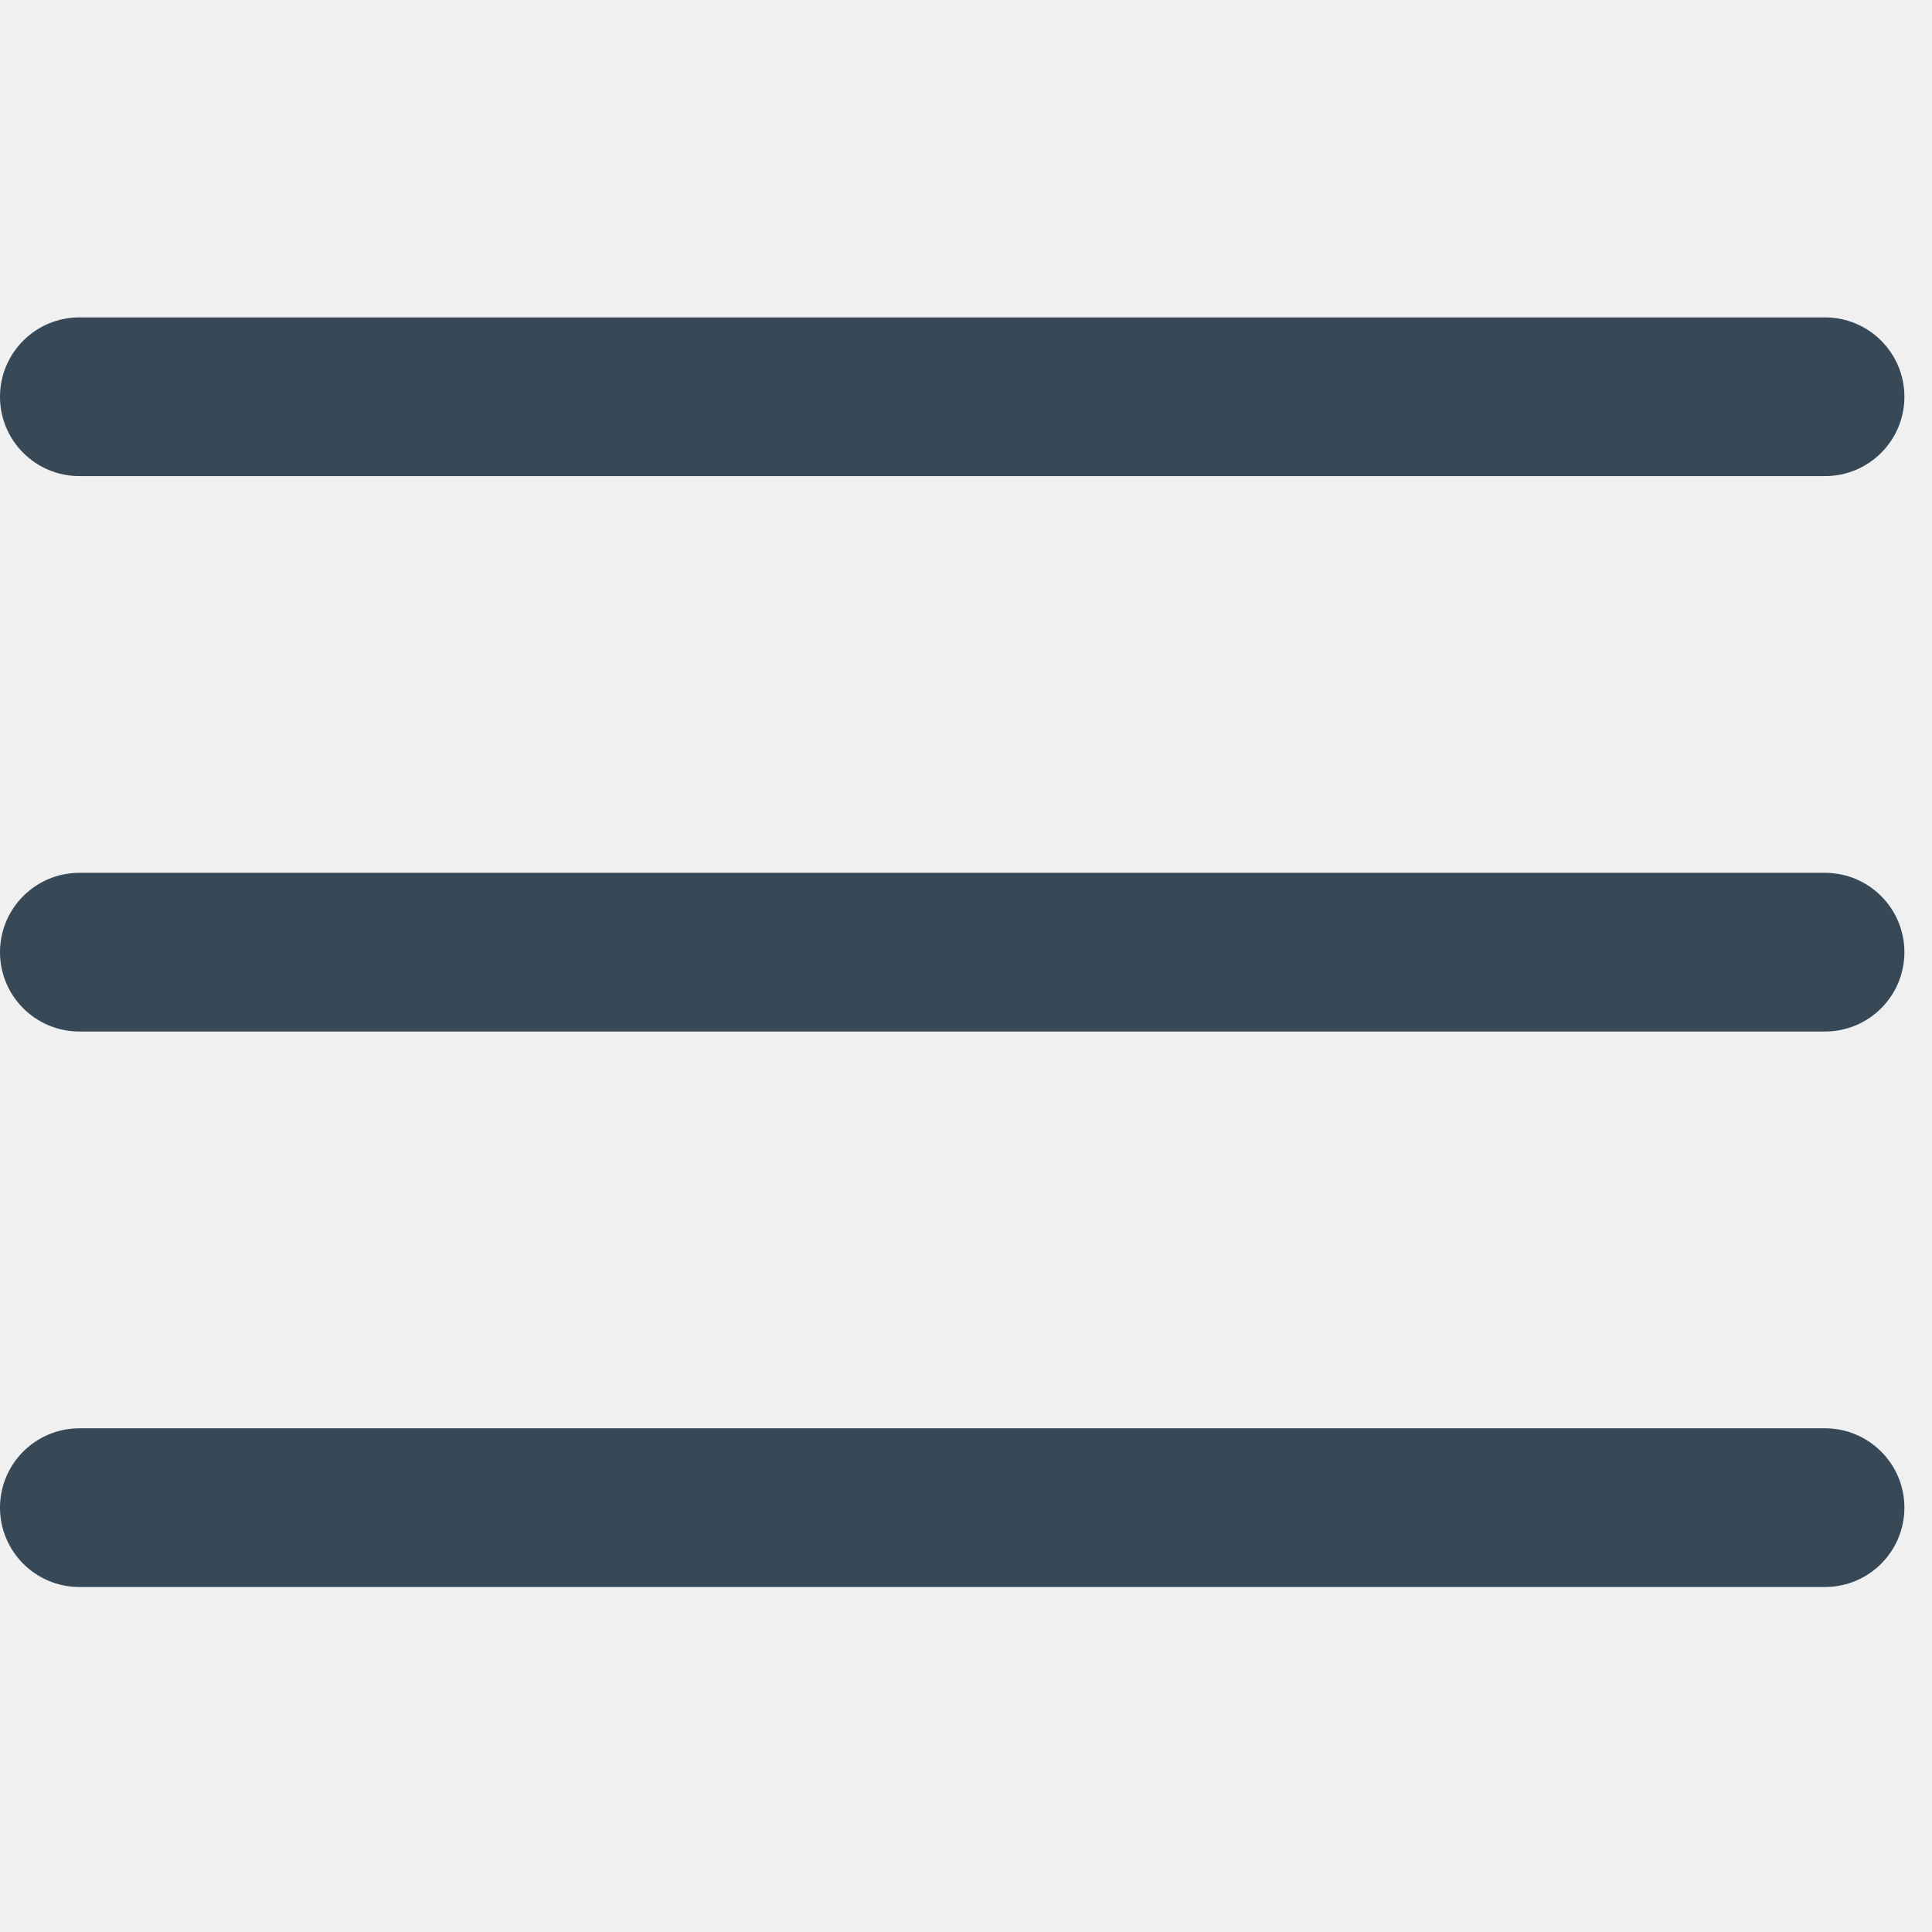
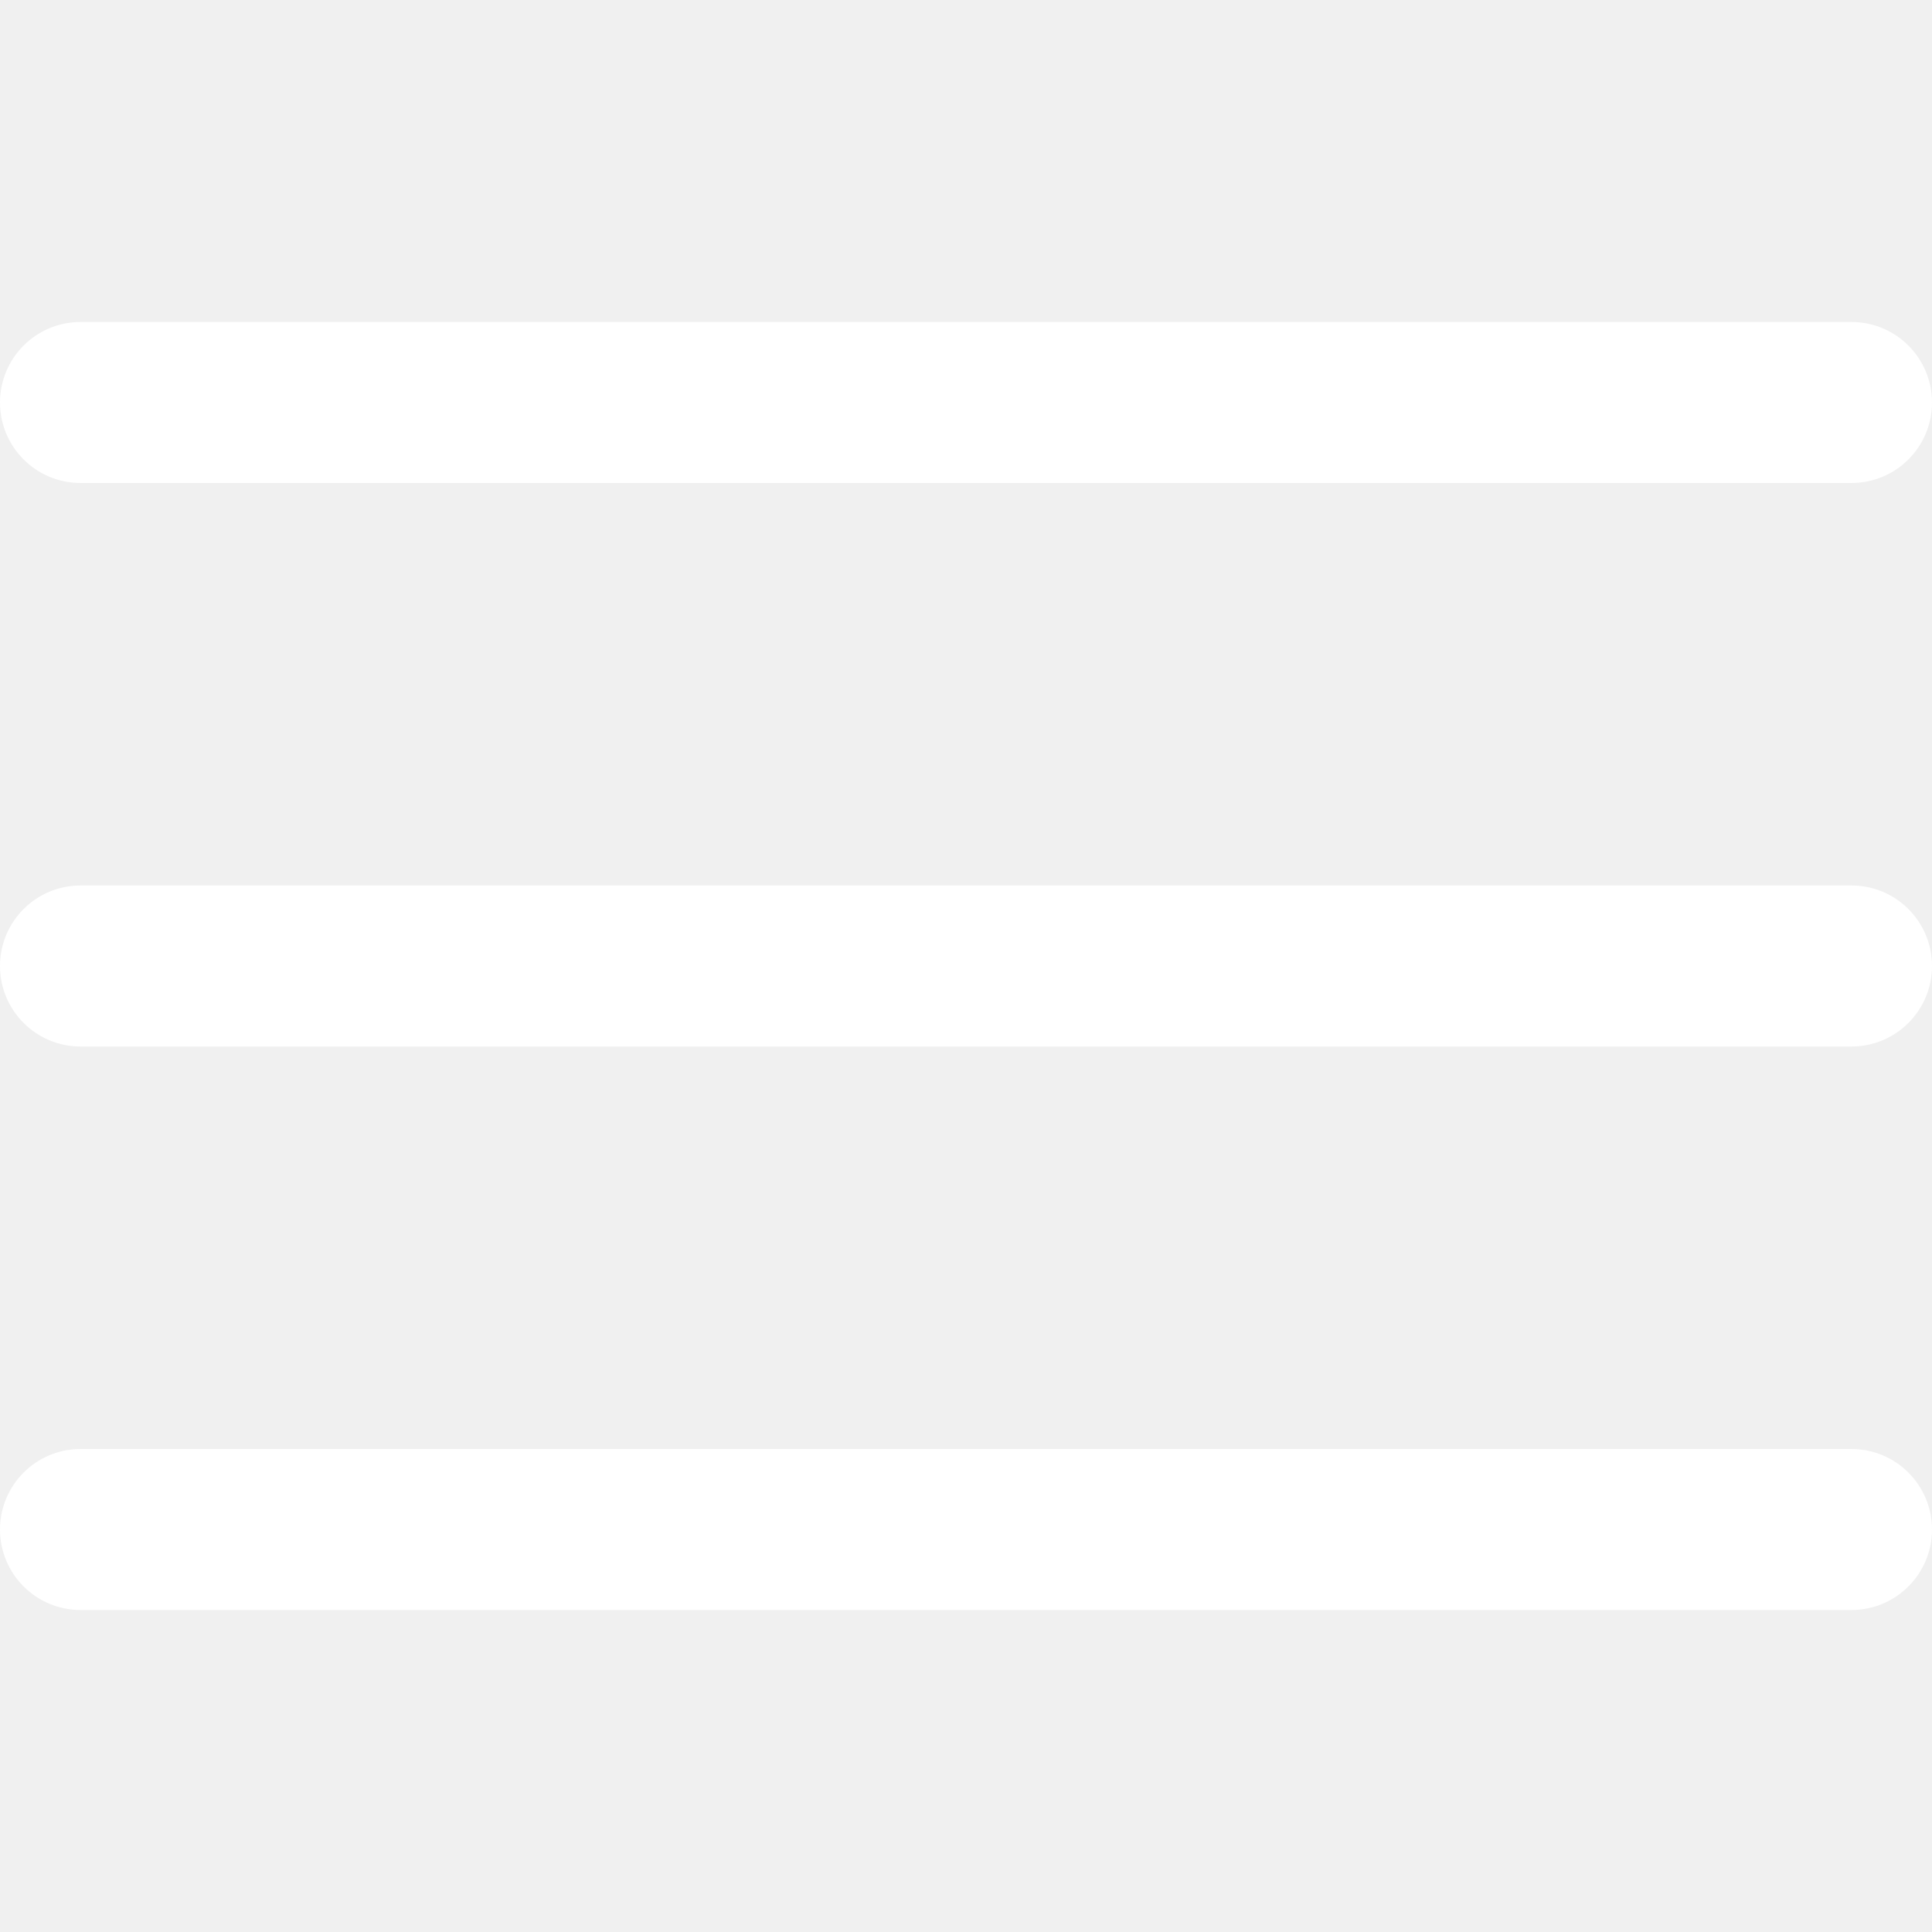
- <svg xmlns="http://www.w3.org/2000/svg" width="35" height="35" viewBox="0 0 35 35" fill="none">
-   <g clip-path="url(#clip0_951_1054)">
-     <path d="M33.062 15.812H1.438C0.644 15.812 0 16.456 0 17.25C0 18.044 0.644 18.687 1.438 18.687H33.062C33.856 18.687 34.5 18.044 34.5 17.25C34.5 16.456 33.856 15.812 33.062 15.812Z" fill="#374957" />
-     <path d="M33.062 5.75H1.438C0.644 5.75 0 6.394 0 7.188C0 7.982 0.644 8.625 1.438 8.625H33.062C33.856 8.625 34.5 7.982 34.5 7.188C34.5 6.394 33.856 5.75 33.062 5.75Z" fill="#374957" />
-     <path d="M33.062 25.875H1.438C0.644 25.875 0 26.519 0 27.312C0 28.106 0.644 28.75 1.438 28.75H33.062C33.856 28.75 34.5 28.106 34.5 27.312C34.5 26.519 33.856 25.875 33.062 25.875Z" fill="#374957" />
+ <svg xmlns="http://www.w3.org/2000/svg" width="24" height="24" viewBox="0 0 24 24" fill="none">
+   <g clip-path="url(#clip0_845_830)">
+     <path d="M23 11H1C0.448 11 0 11.447 0 12C0 12.552 0.448 13 1 13H23C23.552 13 24 12.552 24 12C24 11.447 23.552 11 23 11Z" fill="white" />
+     <path d="M23 4H1C0.448 4 0 4.448 0 5C0 5.553 0.448 6 1 6H23C23.552 6 24 5.553 24 5C24 4.448 23.552 4 23 4Z" fill="white" />
+     <path d="M23 18H1C0.448 18 0 18.448 0 19C0 19.552 0.448 20 1 20H23C23.552 20 24 19.552 24 19C24 18.448 23.552 18 23 18Z" fill="white" />
  </g>
  <defs>
-     <clipPath id="clip0_951_1054">
-       <rect width="34.5" height="34.5" fill="white" />
+     <clipPath id="clip0_845_830">
+       <rect width="24" height="24" fill="white" />
    </clipPath>
  </defs>
</svg>
